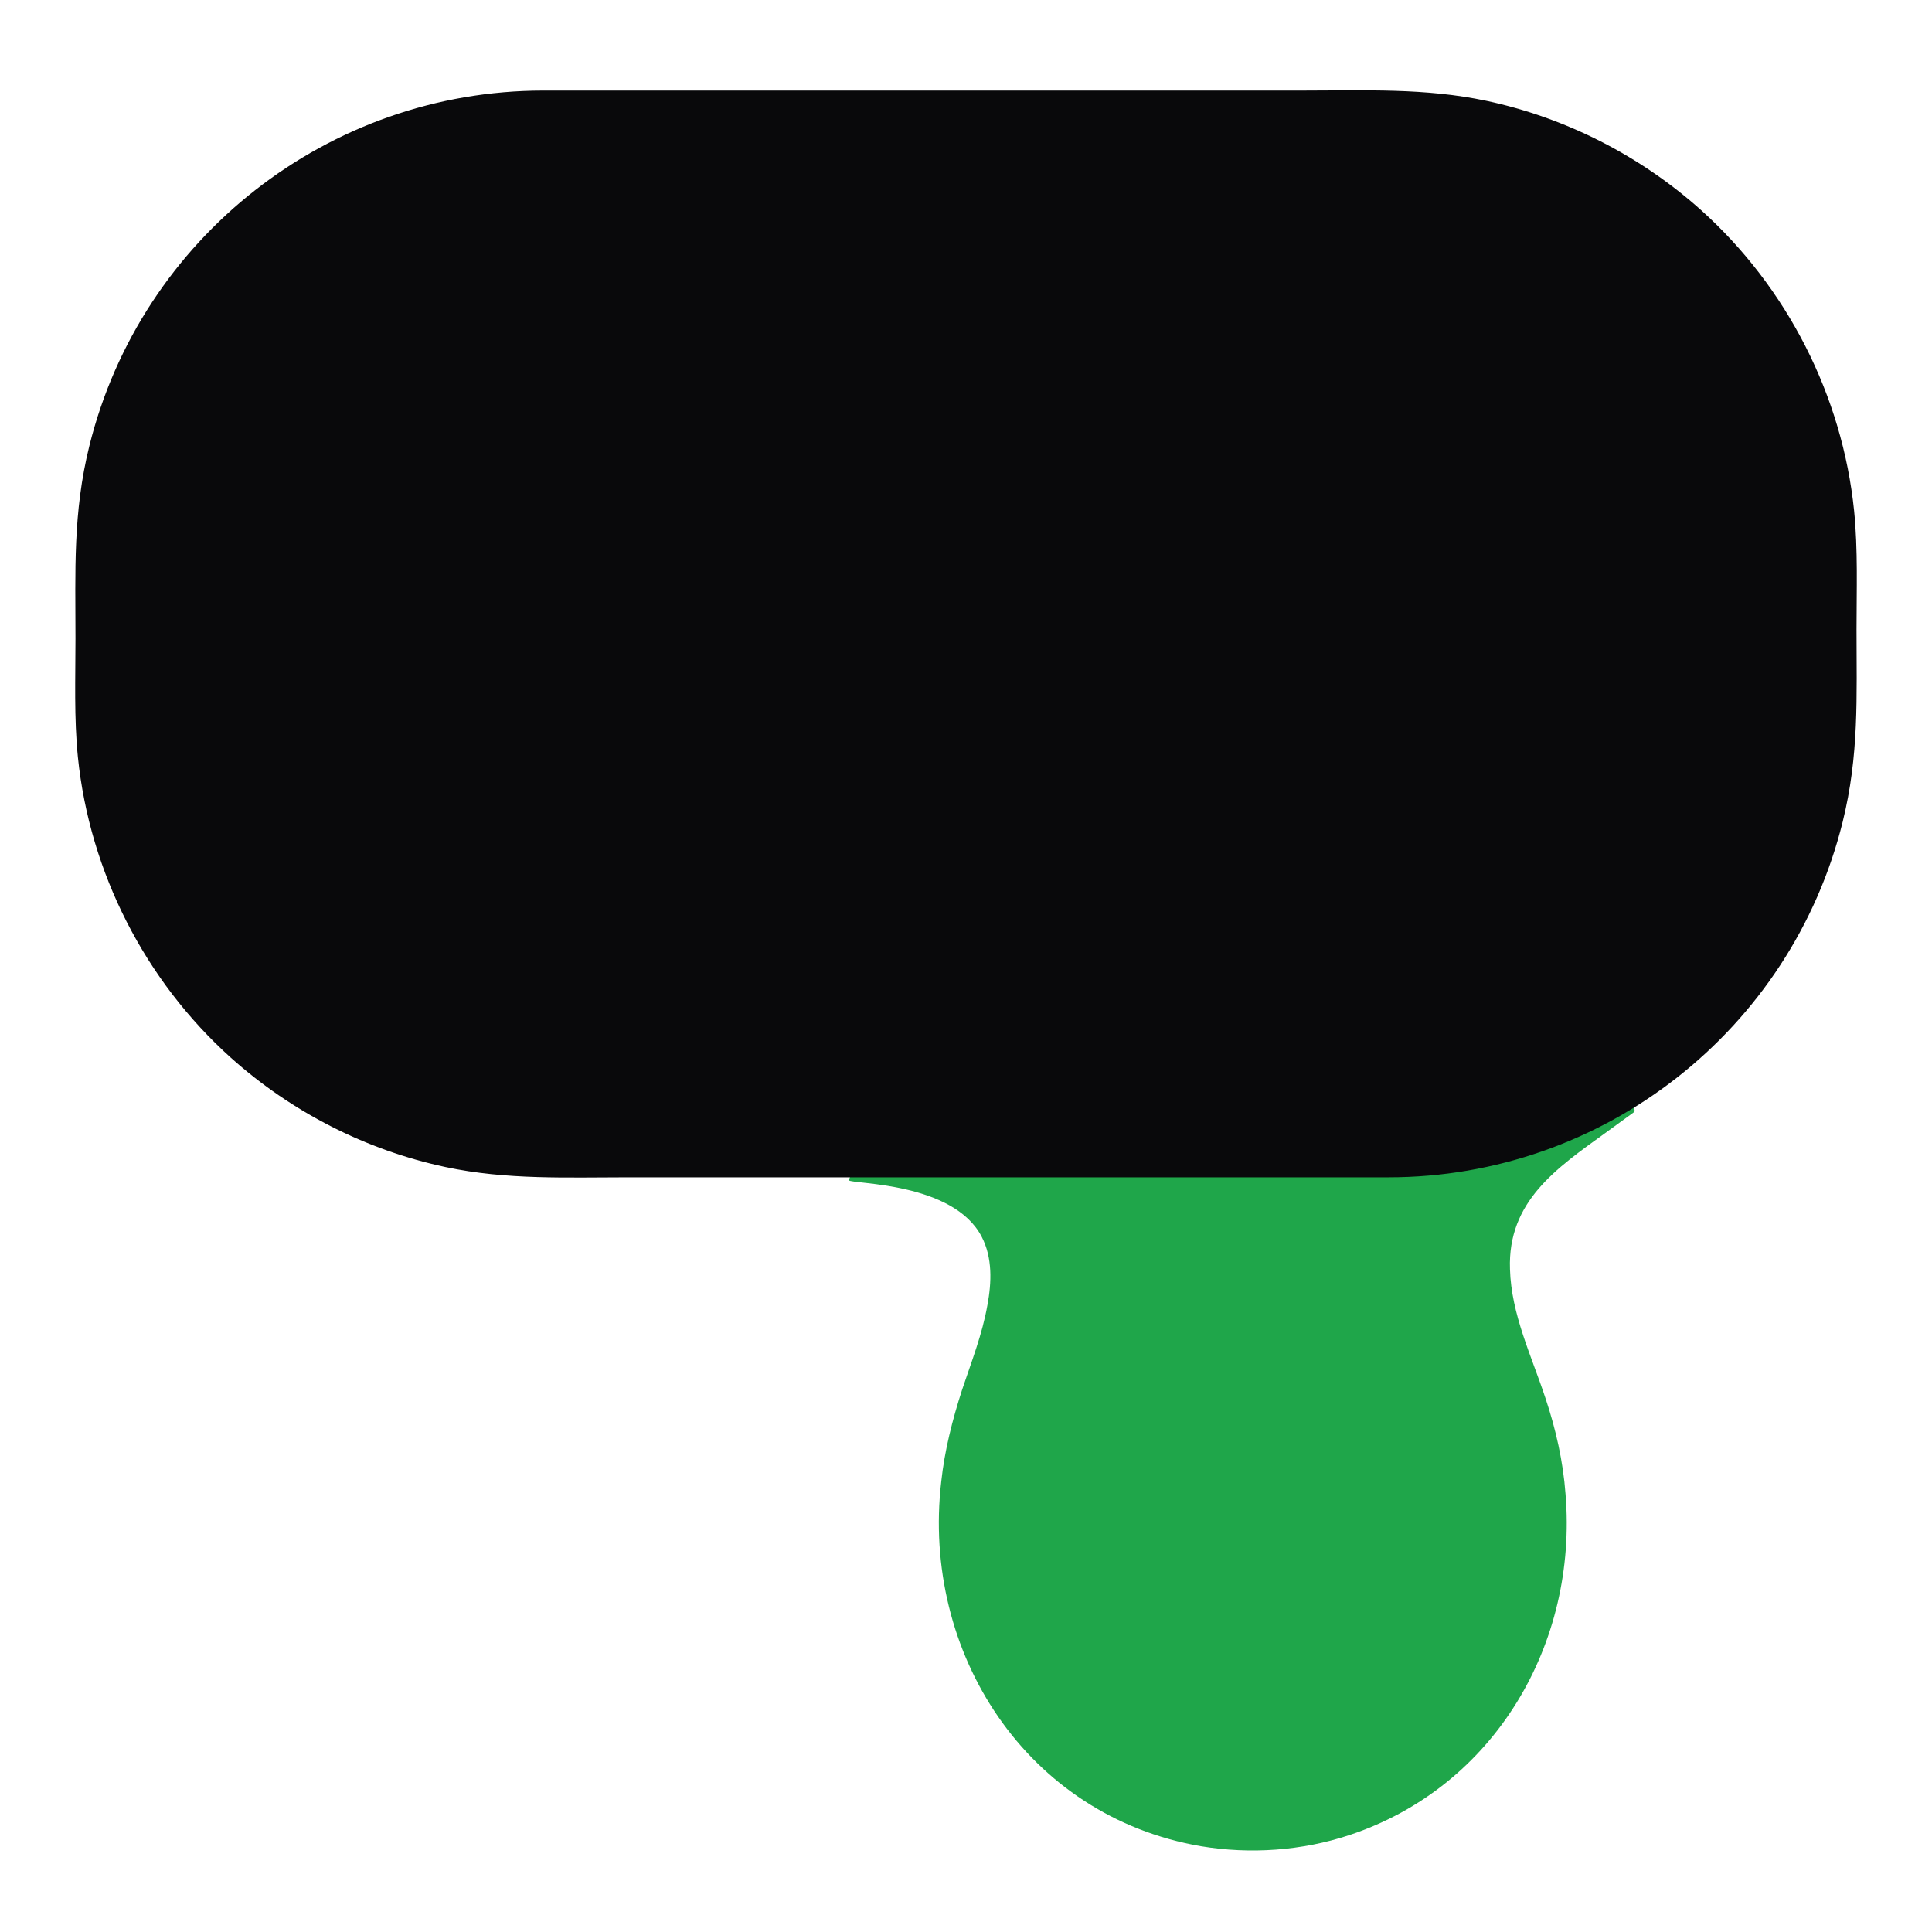
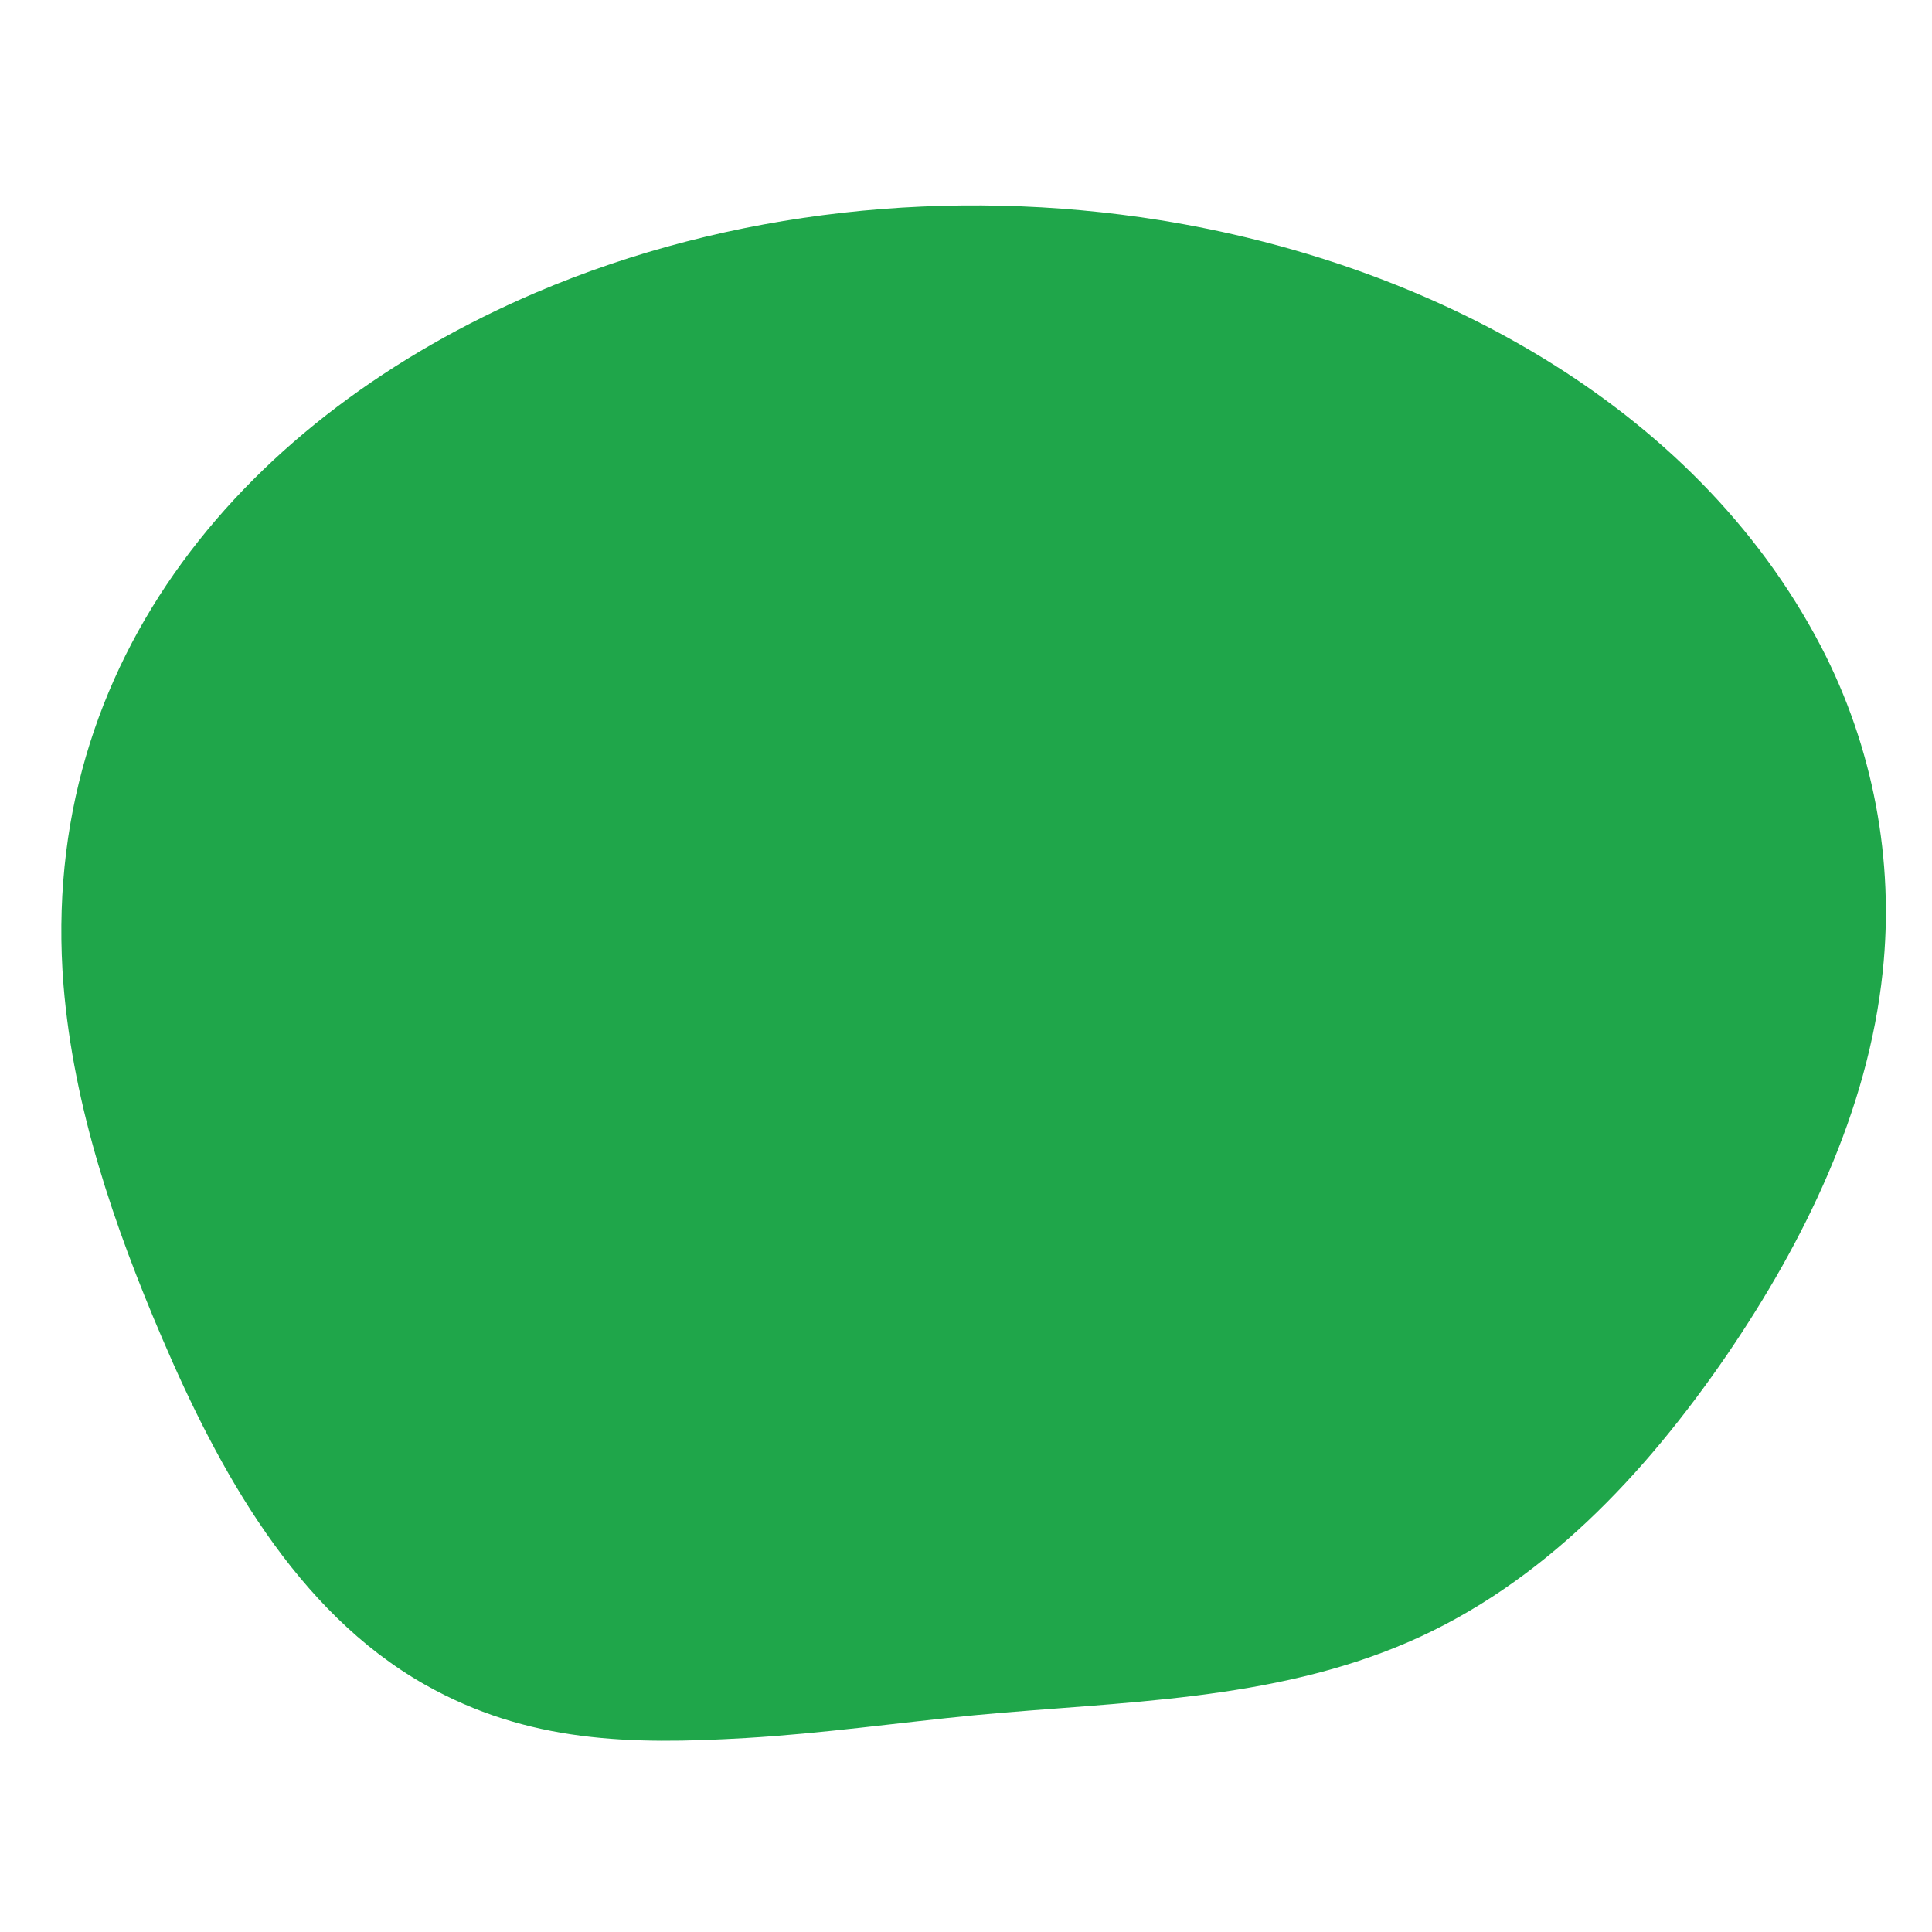
- <svg xmlns="http://www.w3.org/2000/svg" viewBox="0 0 64 64" role="img" aria-label="goopUI">
-   <style>.i{fill:#09090b}@media (prefers-color-scheme:dark){.i{fill:#fafafa}}</style>
-   <path fill="#1fa64a" fill-rule="evenodd" d="M53.84 35.7C52.24 36.72 50.45 37.43 48.59 37.77C47.28 38 45.97 38 44.65 38L41.53 38L31.06 38L28.48 38.02L28.12 39.1C28.24 39.23 31.58 39.15 32.52 40.97C32.88 41.66 32.85 42.48 32.71 43.23C32.54 44.2 32.18 45.11 31.87 46.04C31.55 47.03 31.29 48.05 31.18 49.08C30.52 54.75 34.01 60.17 39.79 61.16C41.42 61.43 43.13 61.31 44.7 60.79C49.52 59.19 52.27 54.45 51.86 49.49C51.78 48.41 51.54 47.35 51.2 46.33C50.74 44.93 50.06 43.54 50.02 42.04C49.94 39.8 51.56 38.7 53.18 37.53L54.13 36.84C54.18 36.78 54.11 36.65 54.09 36.58L53.84 35.7Z" />
-   <path class="i" fill-rule="evenodd" d="M46 39C53.11 39 59.33 34.13 61.04 27.23C61.59 25.01 61.5 23.09 61.5 20.85C61.5 19.54 61.55 18.22 61.42 16.92C61.03 13.11 59.2 9.52 56.35 6.96C54.34 5.16 51.87 3.9 49.24 3.34C47.22 2.91 45.22 3 43.17 3L37.41 3L18 3C10.89 3 4.67 7.87 2.96 14.77C2.41 16.99 2.5 18.91 2.5 21.15C2.5 22.46 2.45 23.78 2.58 25.08C2.97 28.89 4.8 32.48 7.65 35.04C9.66 36.84 12.13 38.1 14.76 38.66C16.78 39.09 18.78 39 20.83 39L26.59 39L46 39Z" />
+ <svg xmlns="http://www.w3.org/2000/svg" viewBox="-0.15 -5.21 51.7 51.7">
+   <path fill="#1fa64a" d="M19.8 41.3C21.85 41.18 23.88 40.89 25.92 40.69C29.84 40.32 33.87 40.32 37.54 38.73C41.14 37.17 43.88 34.23 46.06 31.05C48.14 28 49.84 24.52 50.23 20.8C50.55 17.81 49.97 14.76 48.58 12.09C45.16 5.53 37.96 1.81 30.88 0.68C25.31 -0.21 19.39 0.4 14.19 2.62C6.5 5.91 0.85 12.41 1.55 21.16C1.82 24.43 2.9 27.59 4.18 30.58C5.69 34.11 7.76 37.91 11.22 39.87C13.98 41.43 16.72 41.48 19.8 41.3Z" />
</svg>
